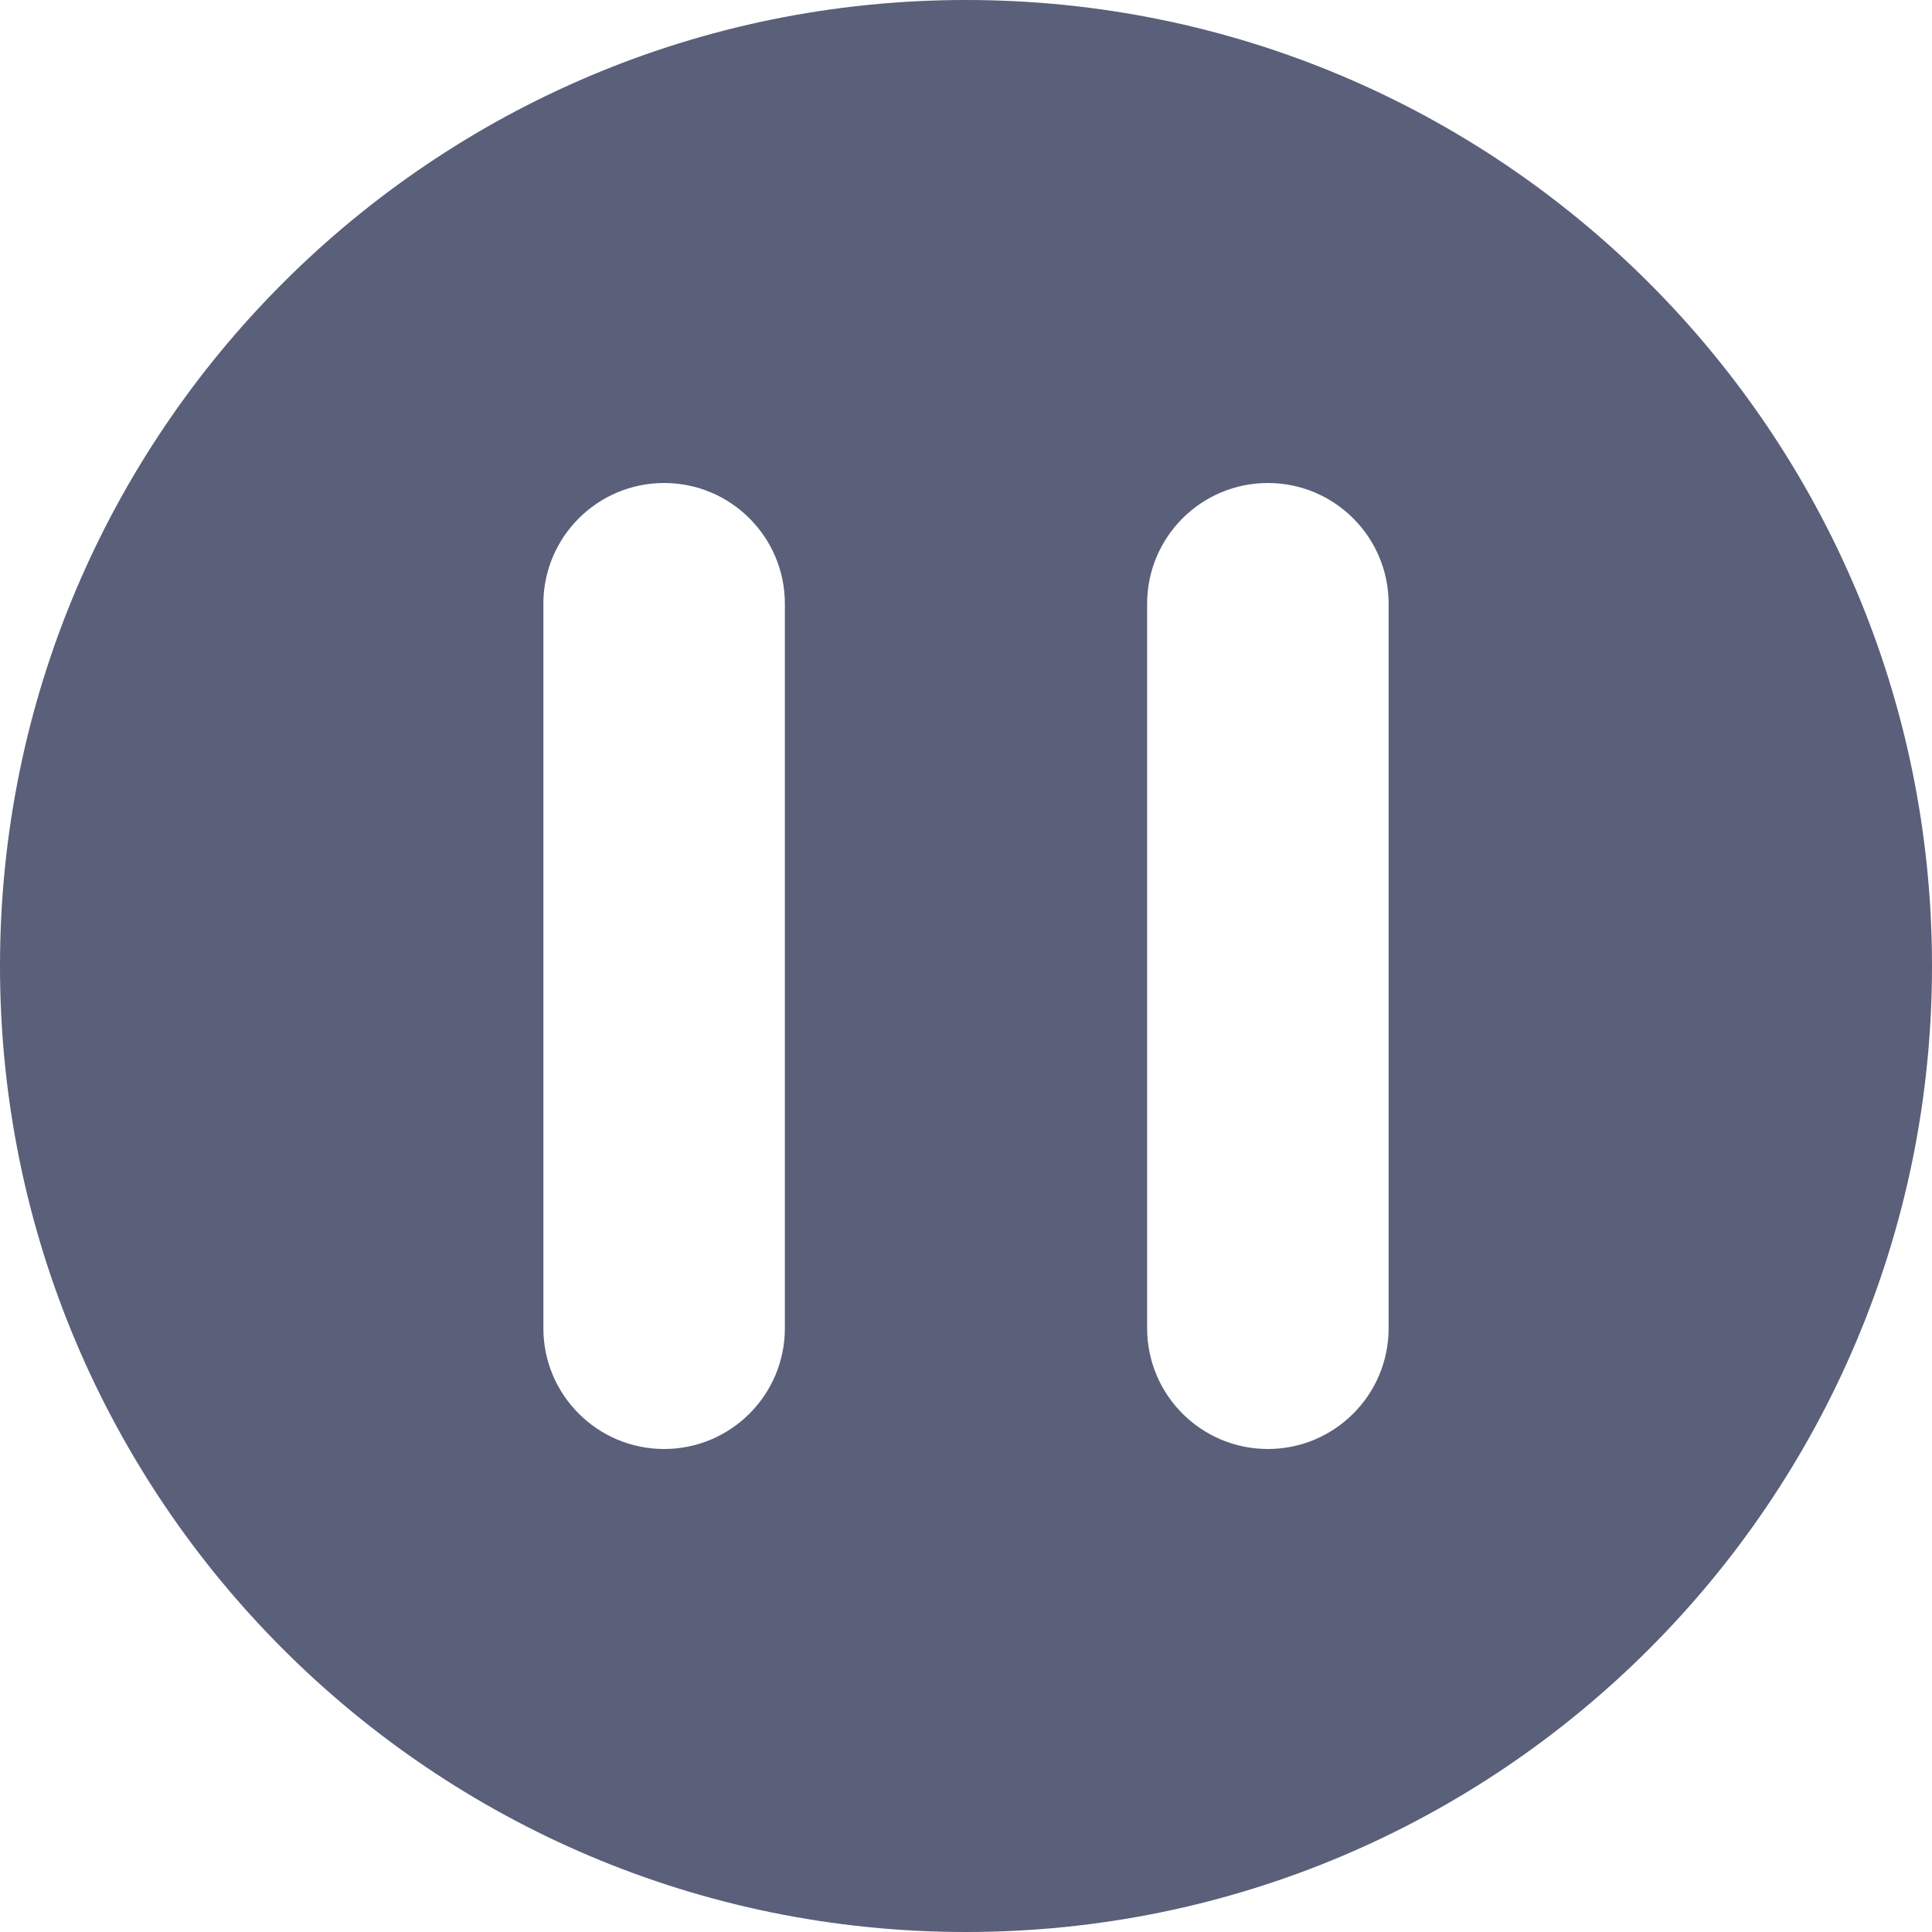
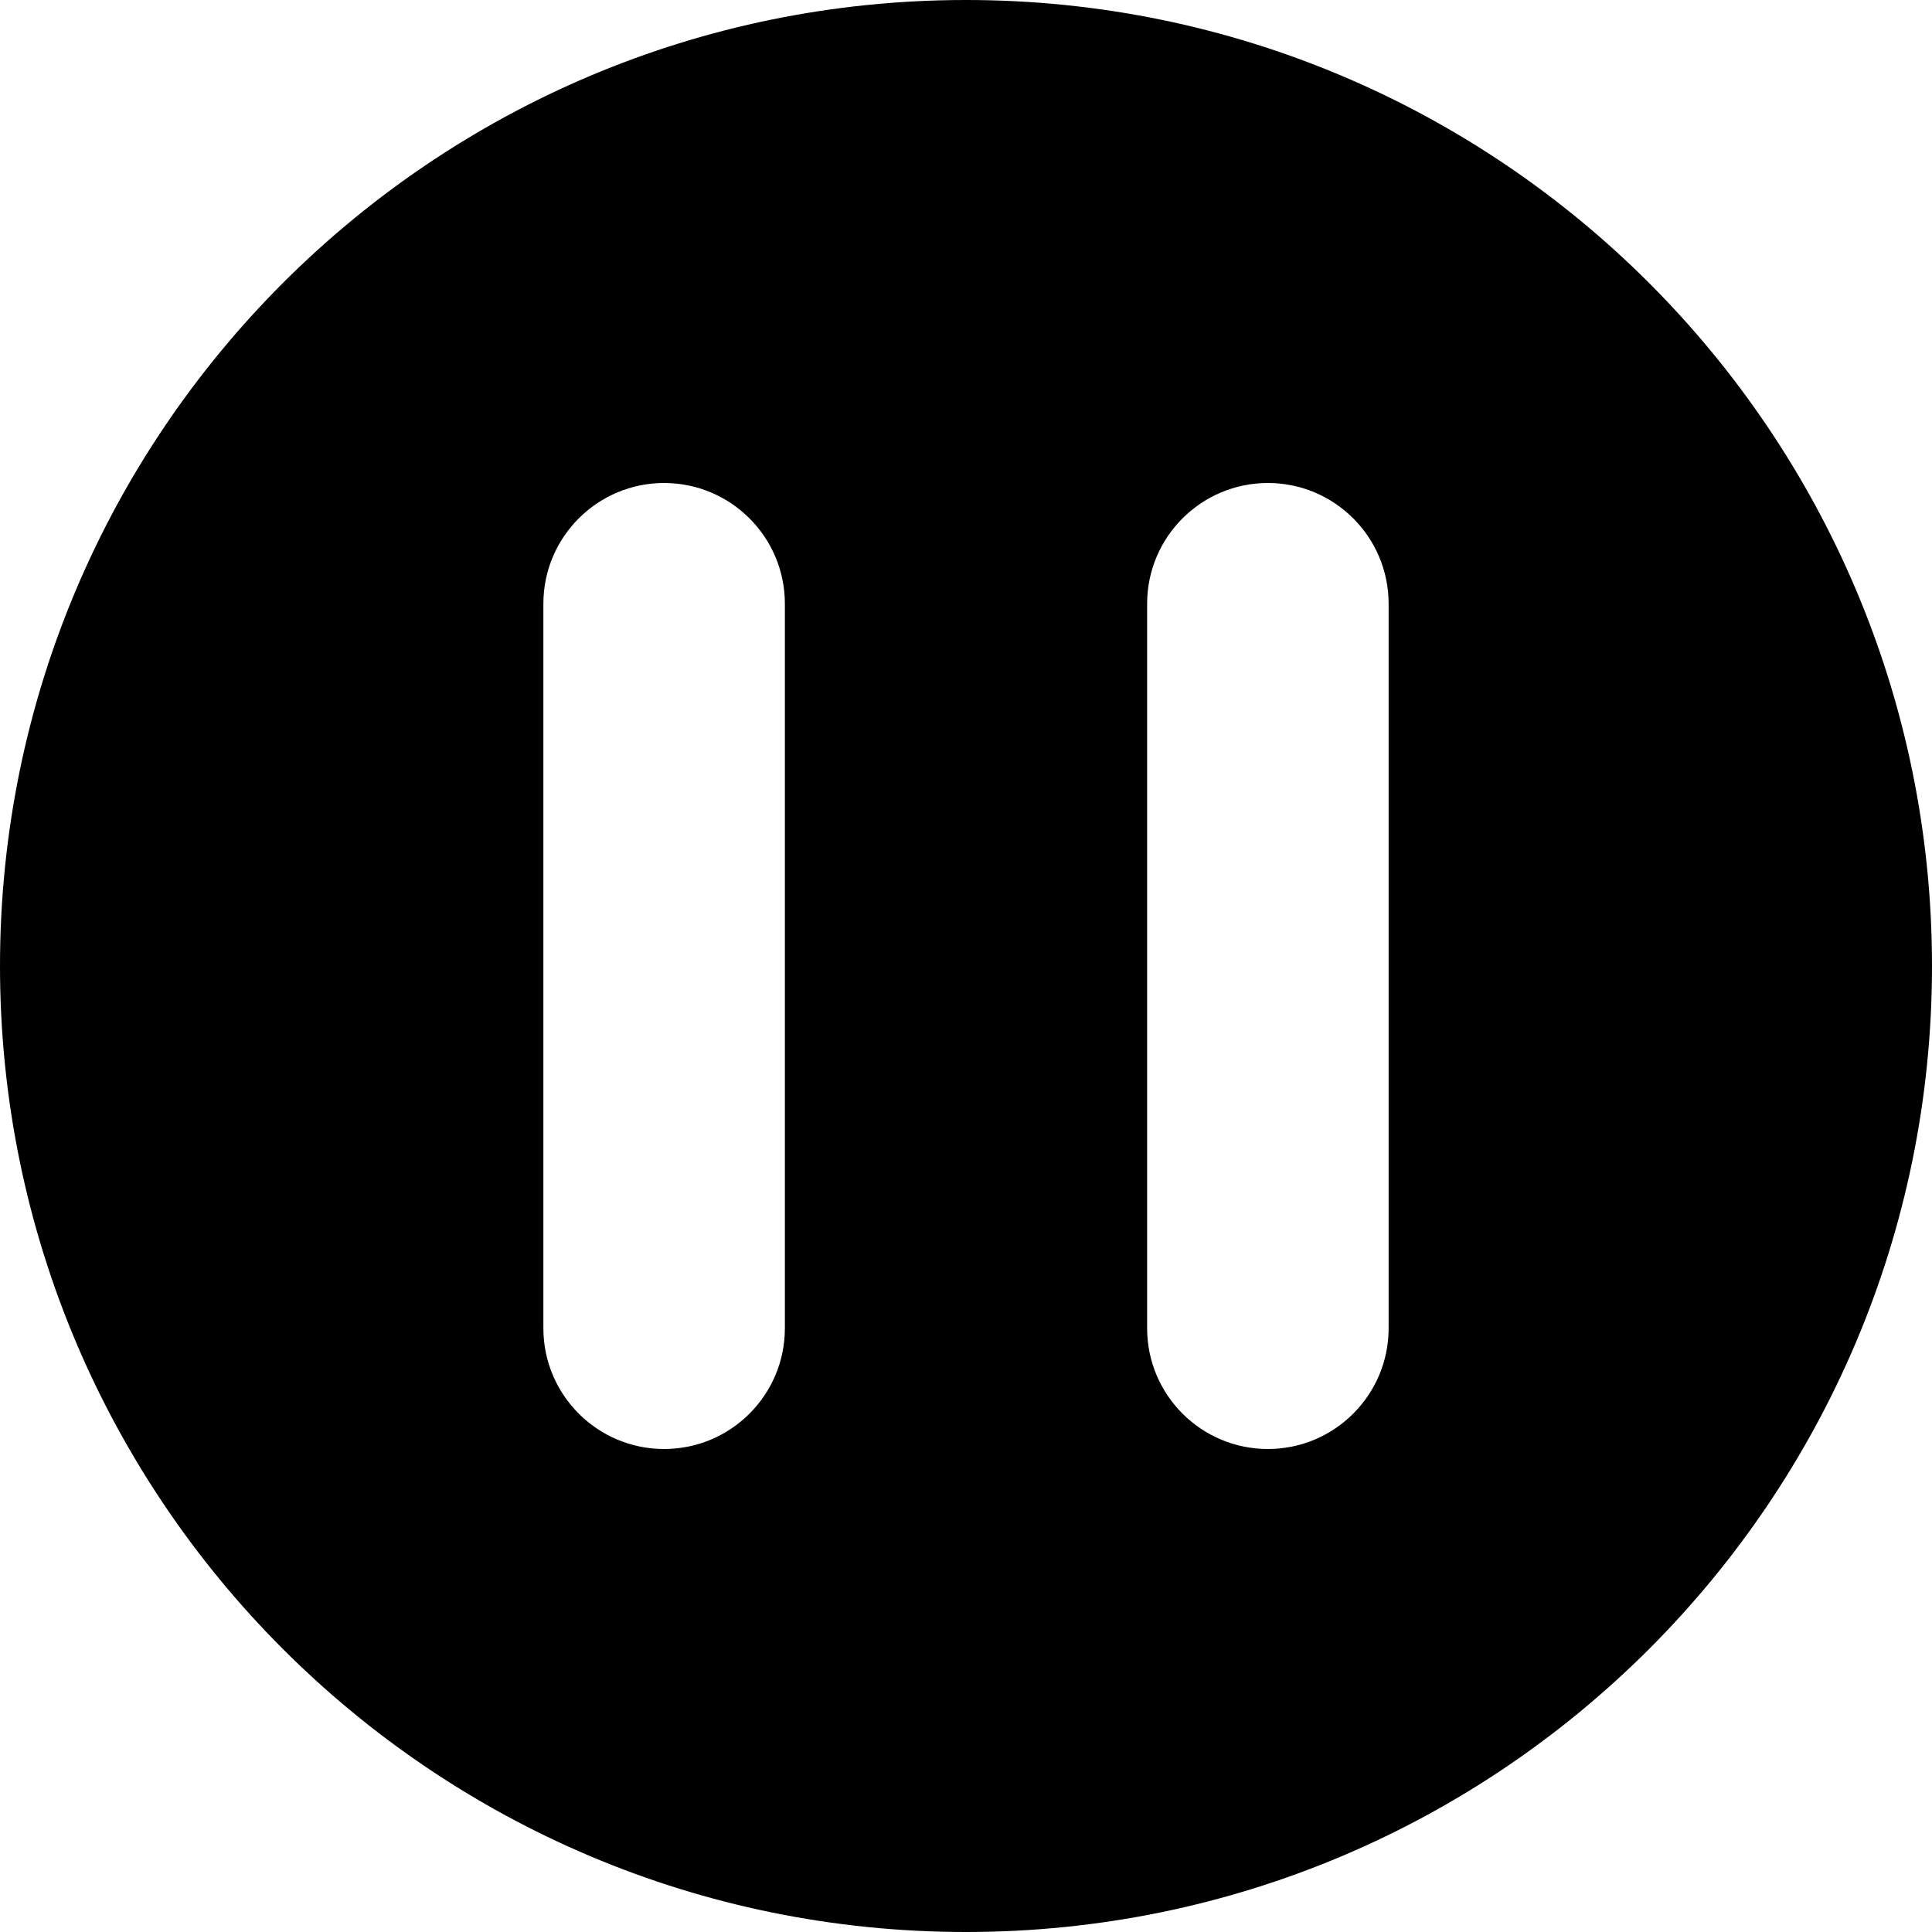
- <svg xmlns="http://www.w3.org/2000/svg" viewBox="0 0 16 16" fill="currentColor" class="icon-dark">
-   <path fill-rule="evenodd" clip-rule="evenodd" d="M8 16C12.418 16 16 12.418 16 8C16 3.582 12.418 0 8 0C3.582 0 0 3.582 0 8C0 12.418 3.582 16 8 16ZM6.5 5C6.5 4.448 6.052 4 5.5 4C4.948 4 4.5 4.448 4.5 5V11C4.5 11.552 4.948 12 5.5 12C6.052 12 6.5 11.552 6.5 11V5ZM11.5 5C11.5 4.448 11.052 4 10.5 4C9.948 4 9.5 4.448 9.5 5V11C9.5 11.552 9.948 12 10.5 12C11.052 12 11.5 11.552 11.5 11V5Z" fill="#5A5F7A" />
+ <svg xmlns="http://www.w3.org/2000/svg" viewBox="0 0 16 16">
+   <path fill-rule="evenodd" clip-rule="evenodd" d="M8 16C12.418 16 16 12.418 16 8C16 3.582 12.418 0 8 0C3.582 0 0 3.582 0 8C0 12.418 3.582 16 8 16ZM6.5 5C6.5 4.448 6.052 4 5.5 4C4.948 4 4.5 4.448 4.5 5V11C4.5 11.552 4.948 12 5.5 12C6.052 12 6.5 11.552 6.5 11V5ZM11.5 5C11.5 4.448 11.052 4 10.5 4C9.948 4 9.5 4.448 9.5 5V11C9.5 11.552 9.948 12 10.5 12C11.052 12 11.5 11.552 11.5 11V5Z" fill="currentColor" class="icon-light" />
</svg>
